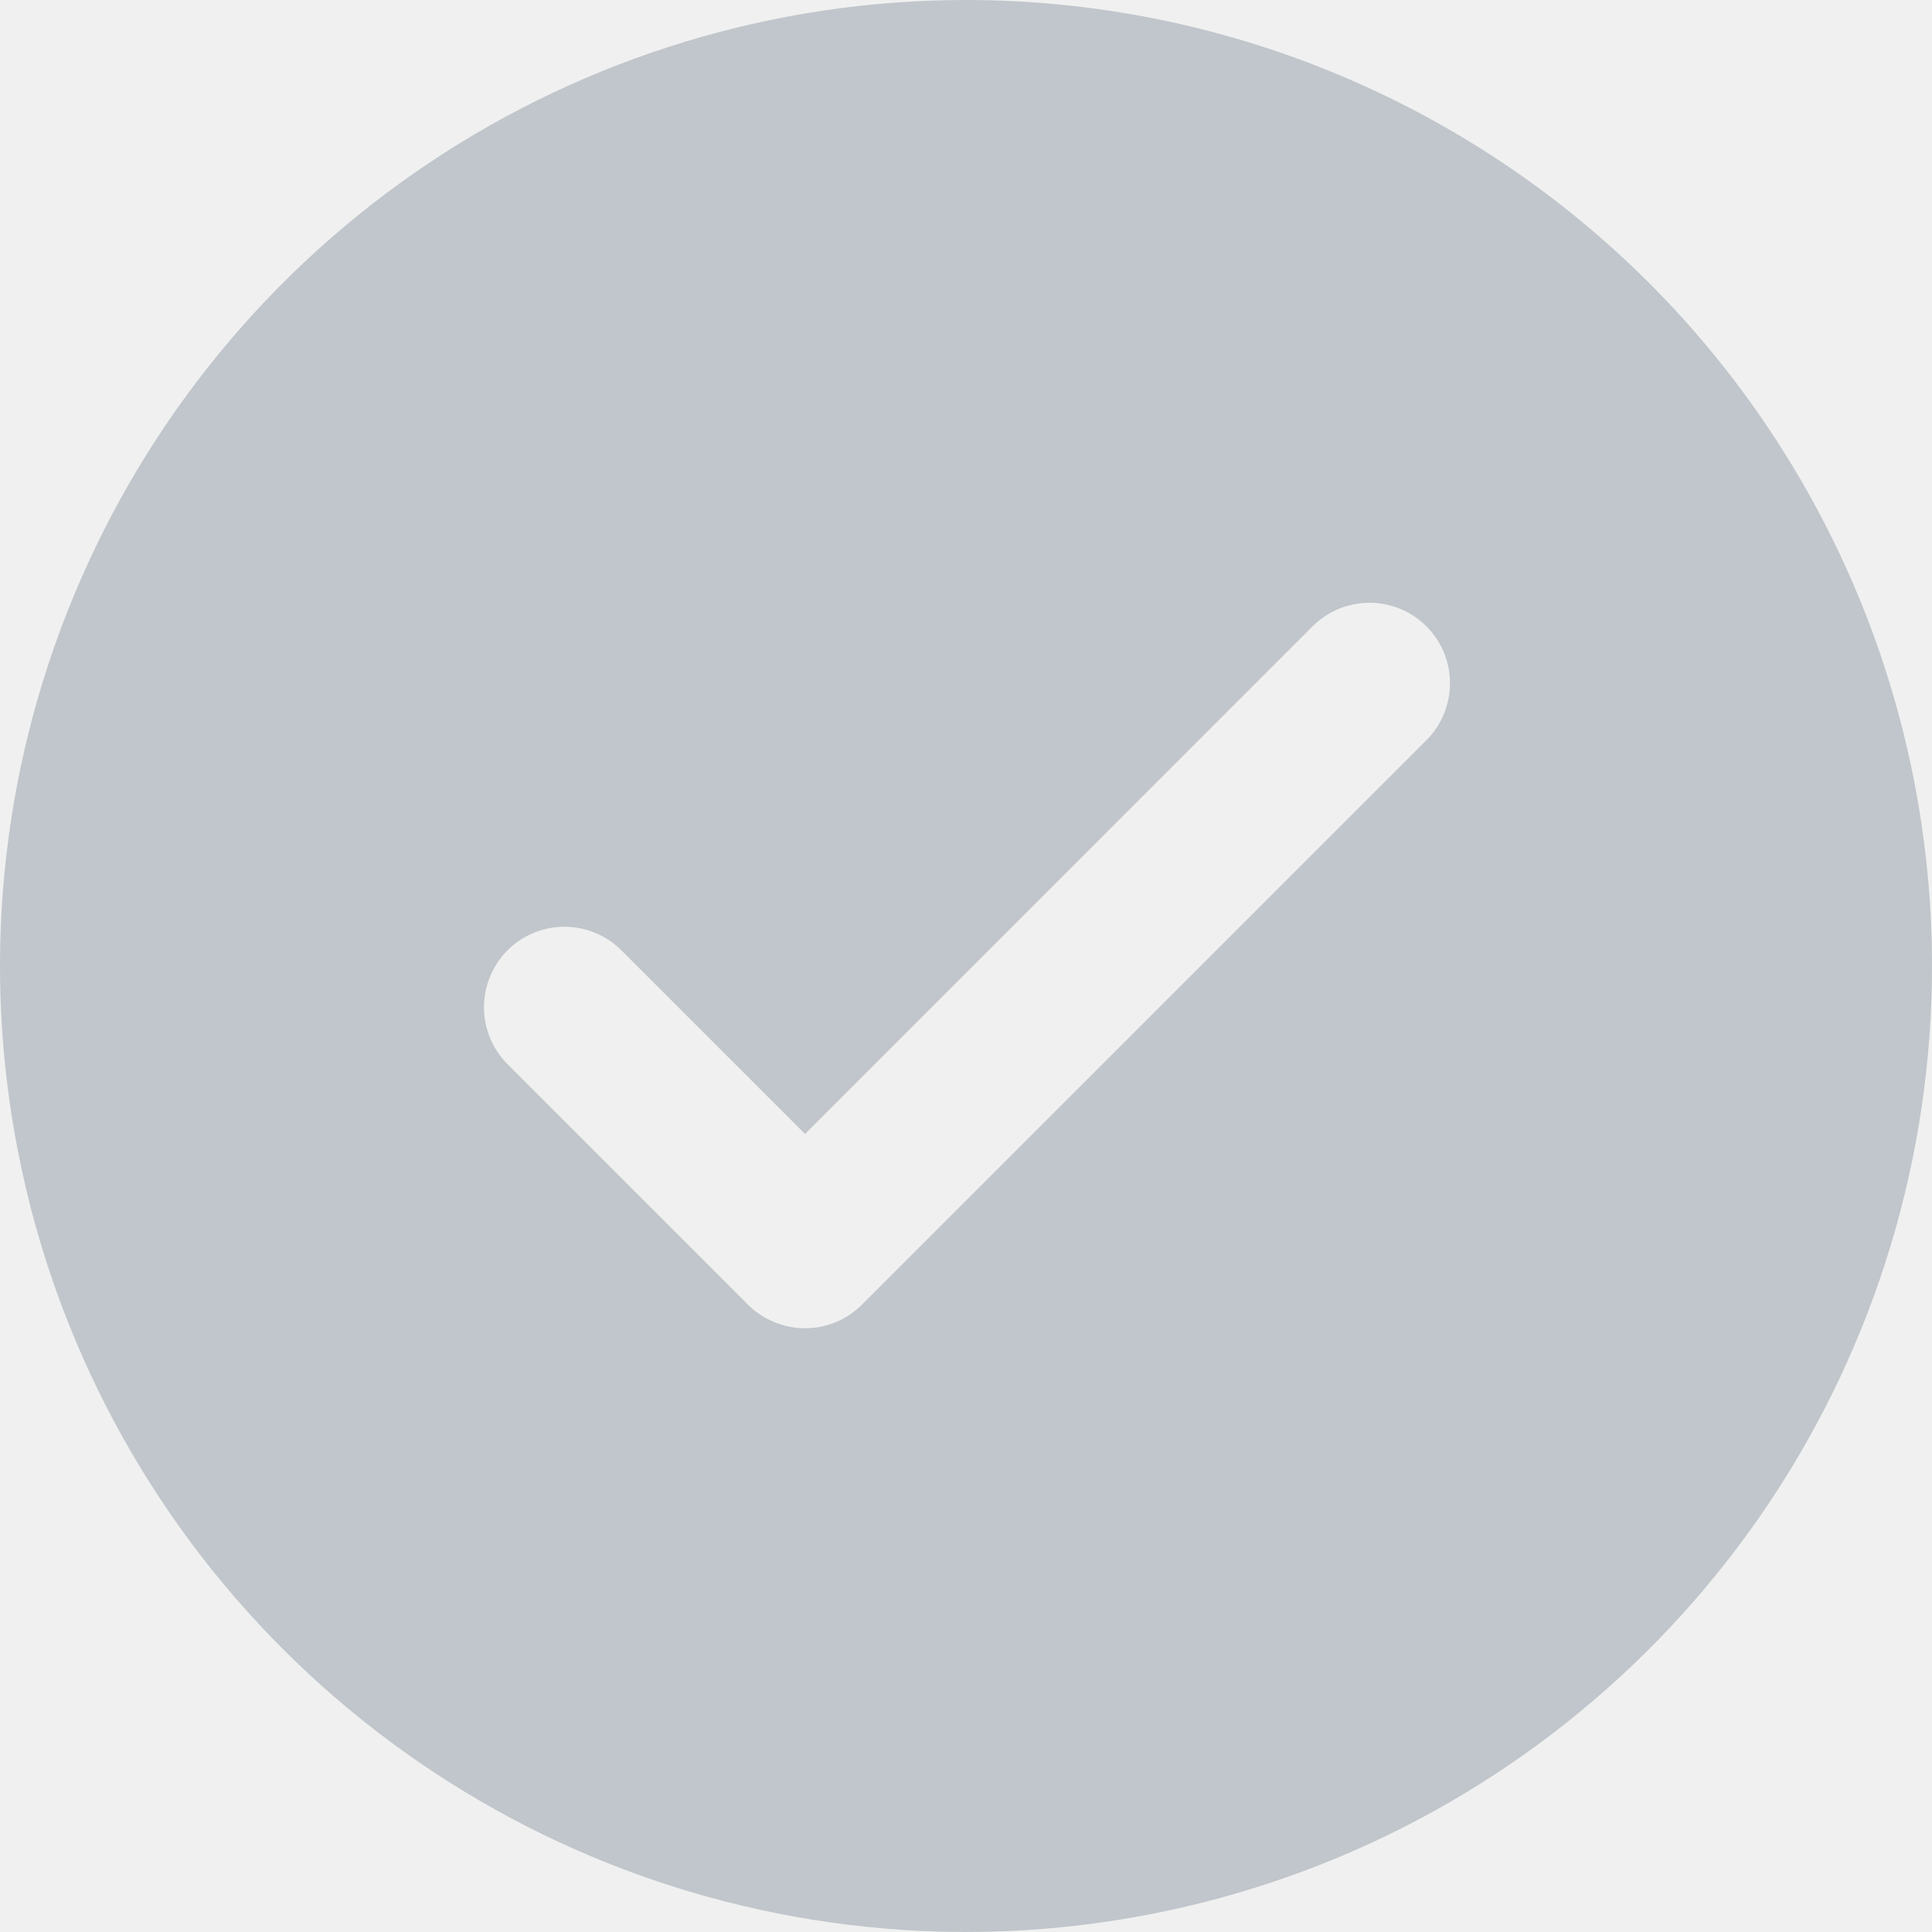
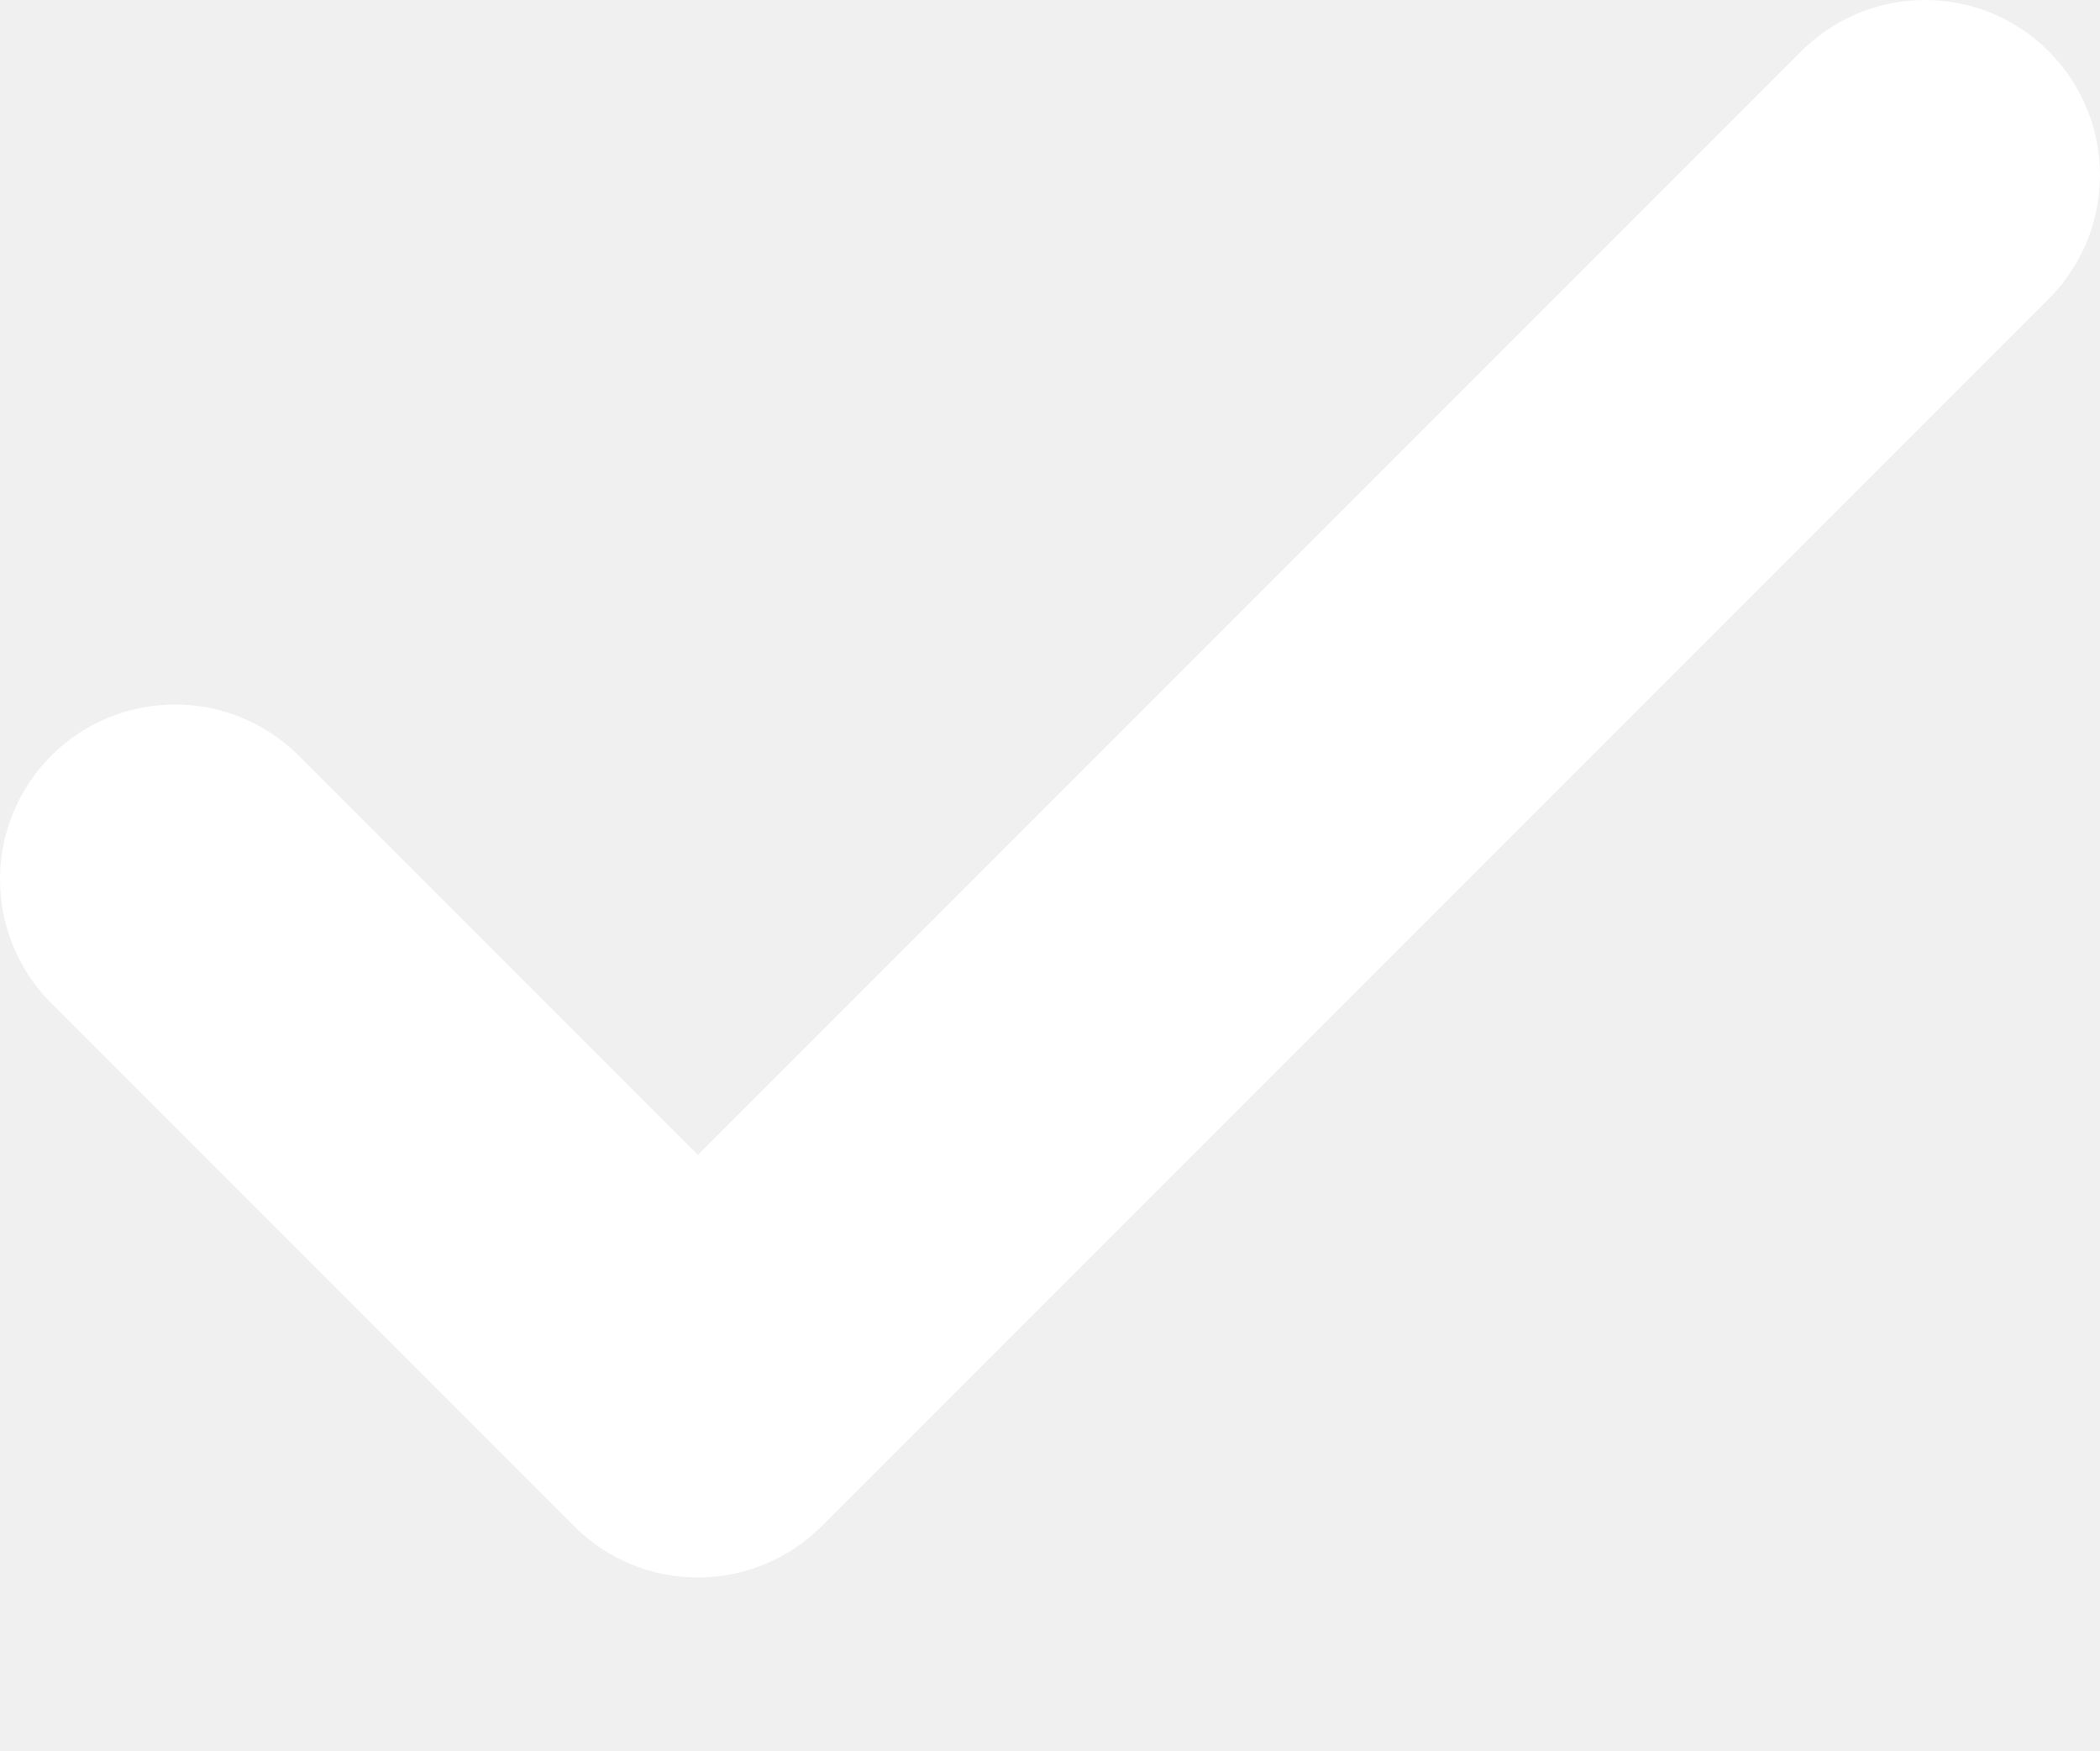
- <svg xmlns="http://www.w3.org/2000/svg" width="16" height="16" viewBox="0 0 16 16" fill="none">
-   <path fill-rule="evenodd" clip-rule="evenodd" d="M8 0C6.418 0 4.871 0.469 3.555 1.348C2.24 2.227 1.214 3.477 0.609 4.939C0.003 6.4 -0.155 8.009 0.154 9.561C0.462 11.113 1.224 12.538 2.343 13.657C3.462 14.776 4.887 15.538 6.439 15.846C7.991 16.155 9.6 15.996 11.062 15.391C12.523 14.786 13.773 13.76 14.652 12.445C15.531 11.129 16 9.582 16 8C16 5.878 15.157 3.844 13.657 2.343C12.156 0.843 10.122 8.83988e-05 8 0ZM11.805 6.138L7.138 10.805C7.076 10.867 7.003 10.916 6.922 10.949C6.841 10.983 6.754 11 6.667 11C6.579 11 6.492 10.983 6.412 10.949C6.331 10.916 6.257 10.867 6.195 10.805L4.195 8.805C4.074 8.679 4.007 8.511 4.008 8.336C4.01 8.161 4.08 7.994 4.203 7.87C4.327 7.747 4.494 7.676 4.669 7.675C4.844 7.673 5.012 7.741 5.138 7.862L6.667 9.391L10.862 5.195C10.924 5.132 10.997 5.081 11.078 5.046C11.16 5.011 11.247 4.993 11.336 4.992C11.424 4.991 11.512 5.008 11.594 5.041C11.676 5.075 11.75 5.124 11.813 5.187C11.876 5.25 11.925 5.324 11.959 5.406C11.992 5.488 12.009 5.576 12.008 5.664C12.007 5.753 11.989 5.84 11.954 5.922C11.919 6.003 11.868 6.077 11.805 6.138Z" fill="#C0C6CB" />
+ <svg xmlns="http://www.w3.org/2000/svg" width="12" height="10" viewBox="0 0 12 10" fill="none">
+   <path fill-rule="evenodd" clip-rule="evenodd" d="M11.695 1.719L4.695 8.719C4.602 8.812 4.492 8.886 4.37 8.936C4.249 8.986 4.119 9.012 3.988 9.012C3.856 9.012 3.726 8.986 3.605 8.936C3.484 8.886 3.374 8.812 3.281 8.719L0.281 5.719C0.099 5.531 -0.002 5.278 3.78025e-05 5.016C0.002 4.754 0.107 4.503 0.293 4.317C0.478 4.132 0.729 4.027 0.991 4.025C1.254 4.022 1.506 4.123 1.695 4.305L3.988 6.598L10.281 0.305C10.373 0.21 10.483 0.134 10.605 0.081C10.727 0.029 10.858 0.001 10.991 3.77572e-05C11.124 -0.001 11.256 0.024 11.379 0.074C11.502 0.125 11.613 0.199 11.707 0.293C11.801 0.387 11.875 0.498 11.925 0.621C11.976 0.744 12.001 0.876 12 1.009C11.999 1.141 11.971 1.273 11.919 1.395C11.866 1.517 11.79 1.627 11.695 1.719Z" fill="white" />
</svg>
